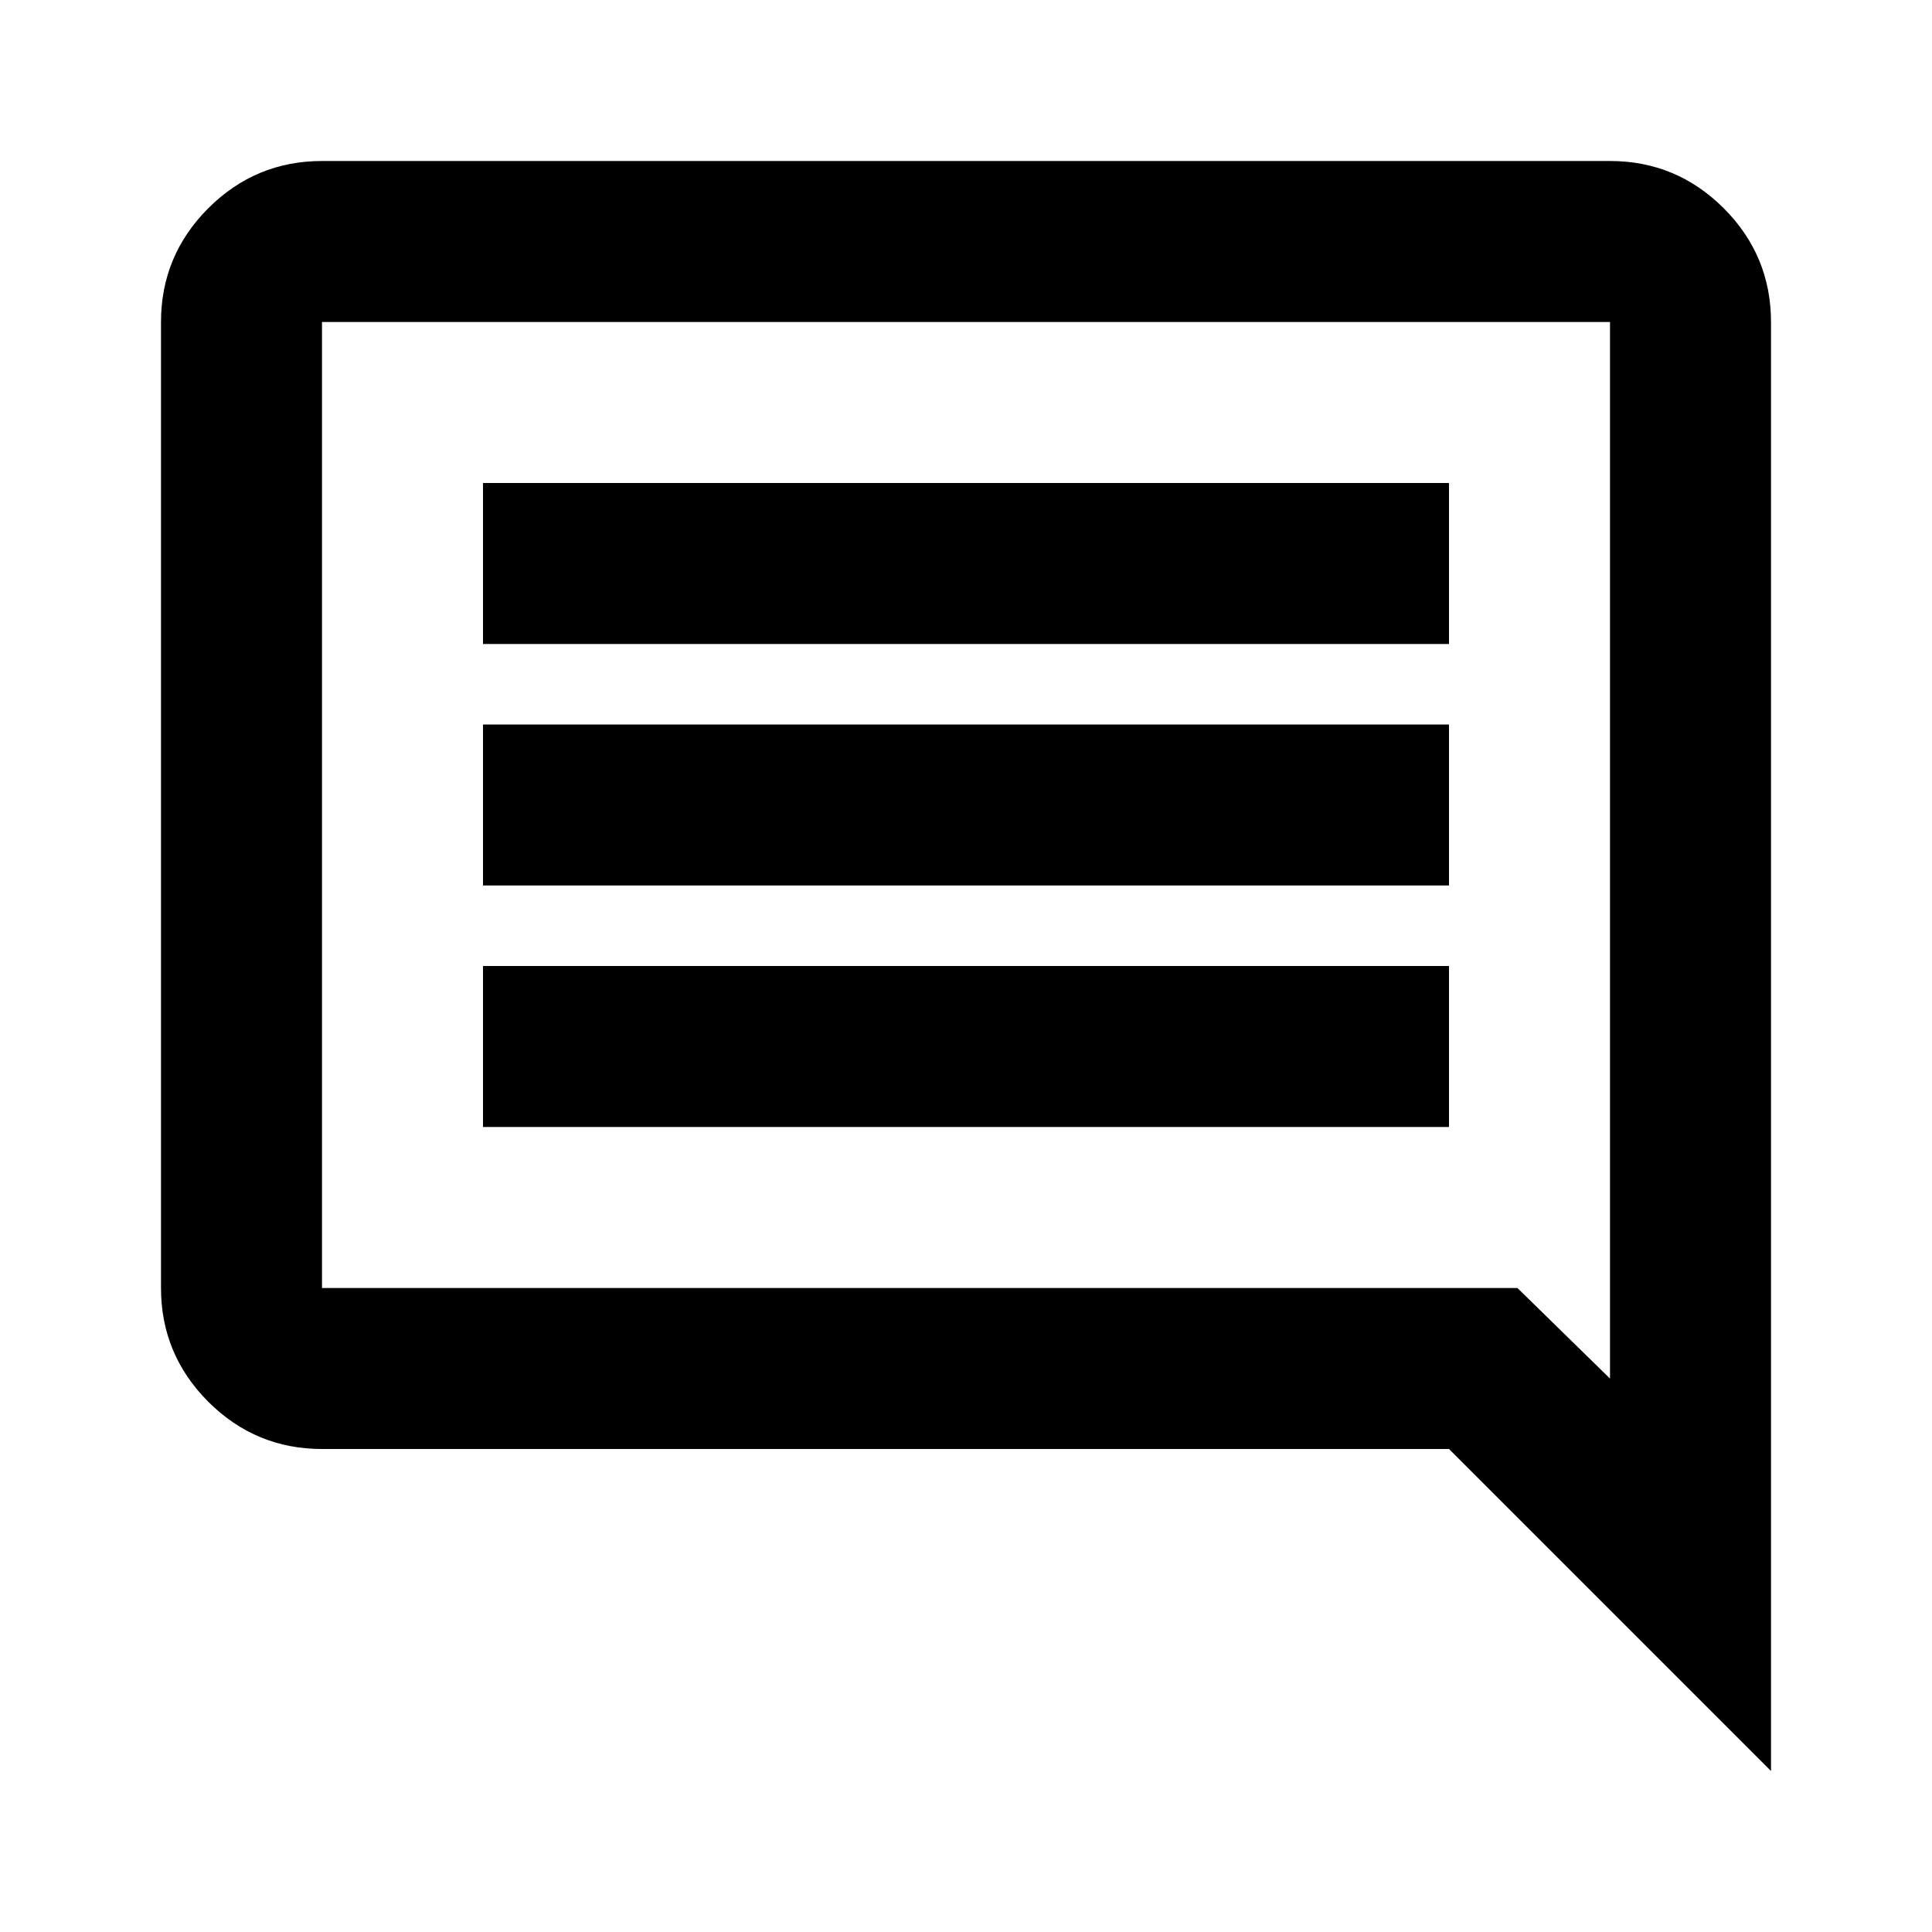
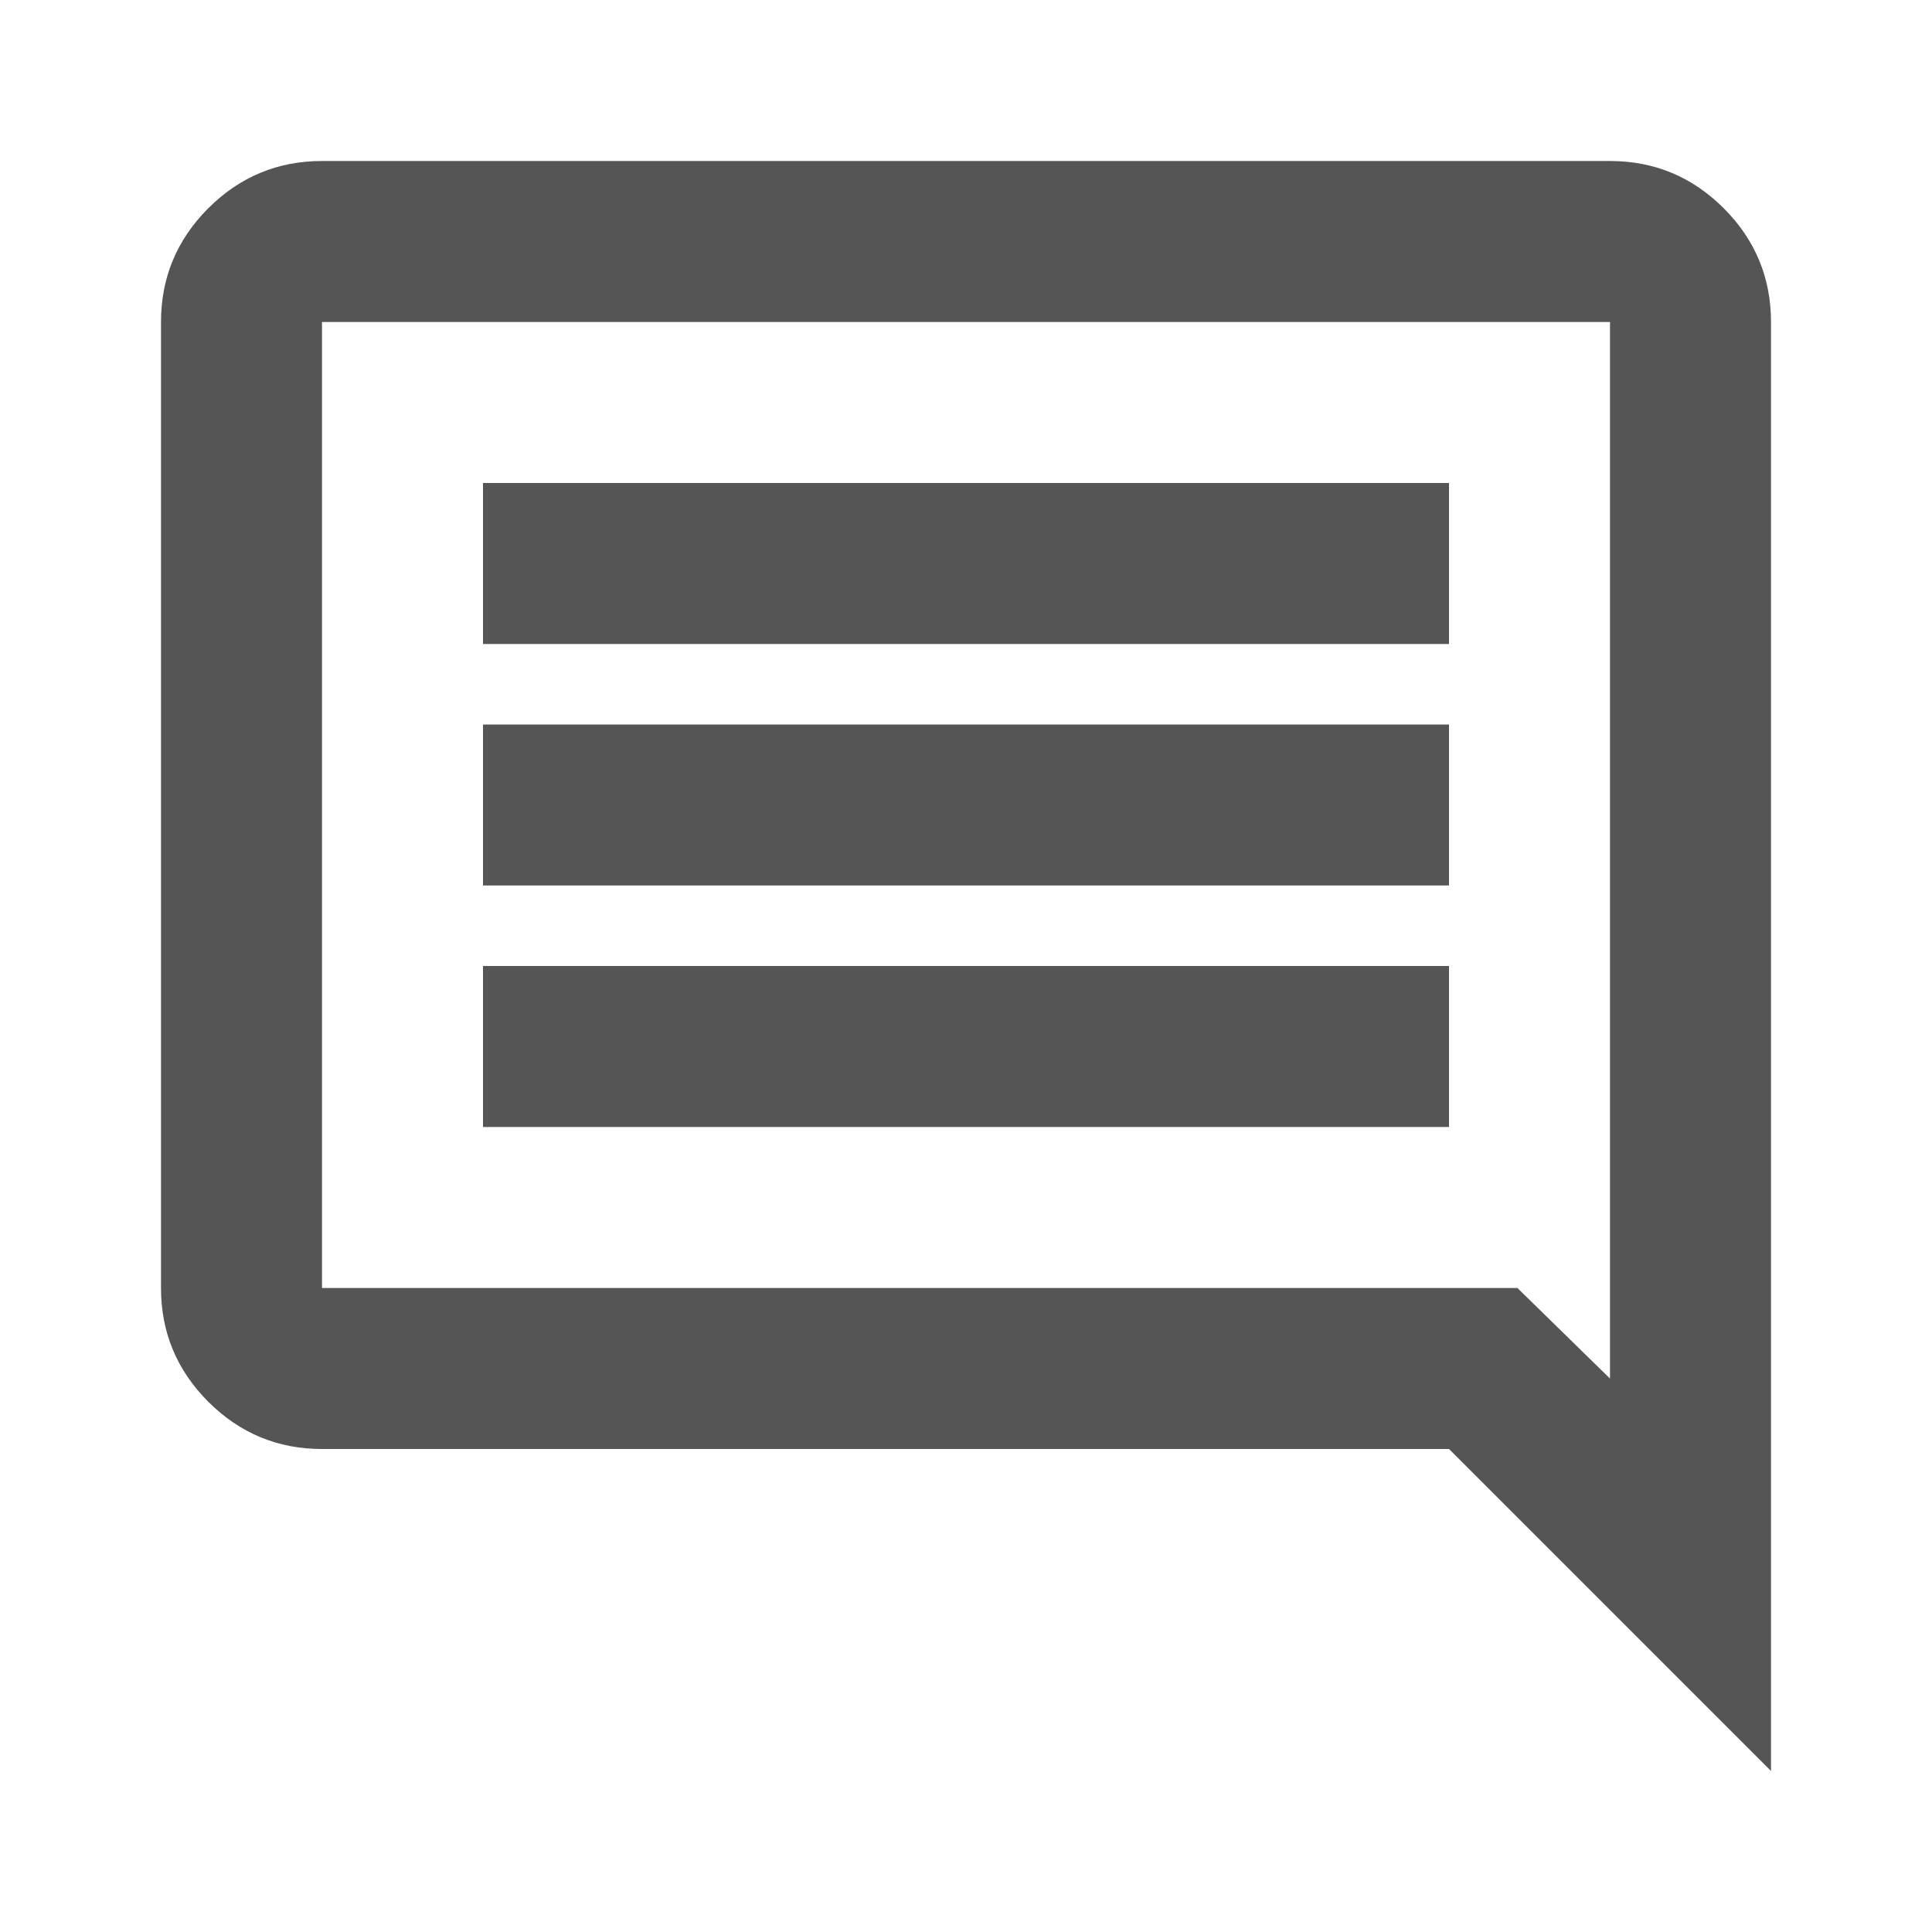
<svg xmlns="http://www.w3.org/2000/svg" width="24" height="24" viewBox="0 0 24 24" fill="none">
-   <path d="M6 14H18V12H6V14ZM6 11H18V9H6V11ZM6 8H18V6H6V8ZM22 22L18 18H4C3.45 18 2.979 17.804 2.587 17.413C2.196 17.021 2 16.55 2 16V4C2 3.45 2.196 2.979 2.587 2.587C2.979 2.196 3.45 2 4 2H20C20.55 2 21.021 2.196 21.413 2.587C21.804 2.979 22 3.45 22 4V22ZM4 16H18.85L20 17.125V4H4V16Z" fill="currentColor" />
+   <path d="M6 14H18V12H6V14ZM6 11H18V9H6V11ZM6 8H18V6H6V8ZM22 22L18 18H4C3.45 18 2.979 17.804 2.587 17.413C2.196 17.021 2 16.55 2 16V4C2 3.45 2.196 2.979 2.587 2.587C2.979 2.196 3.45 2 4 2H20C20.55 2 21.021 2.196 21.413 2.587C21.804 2.979 22 3.45 22 4V22ZM4 16H18.85L20 17.125V4H4V16Z" fill="#555555" />
</svg>
